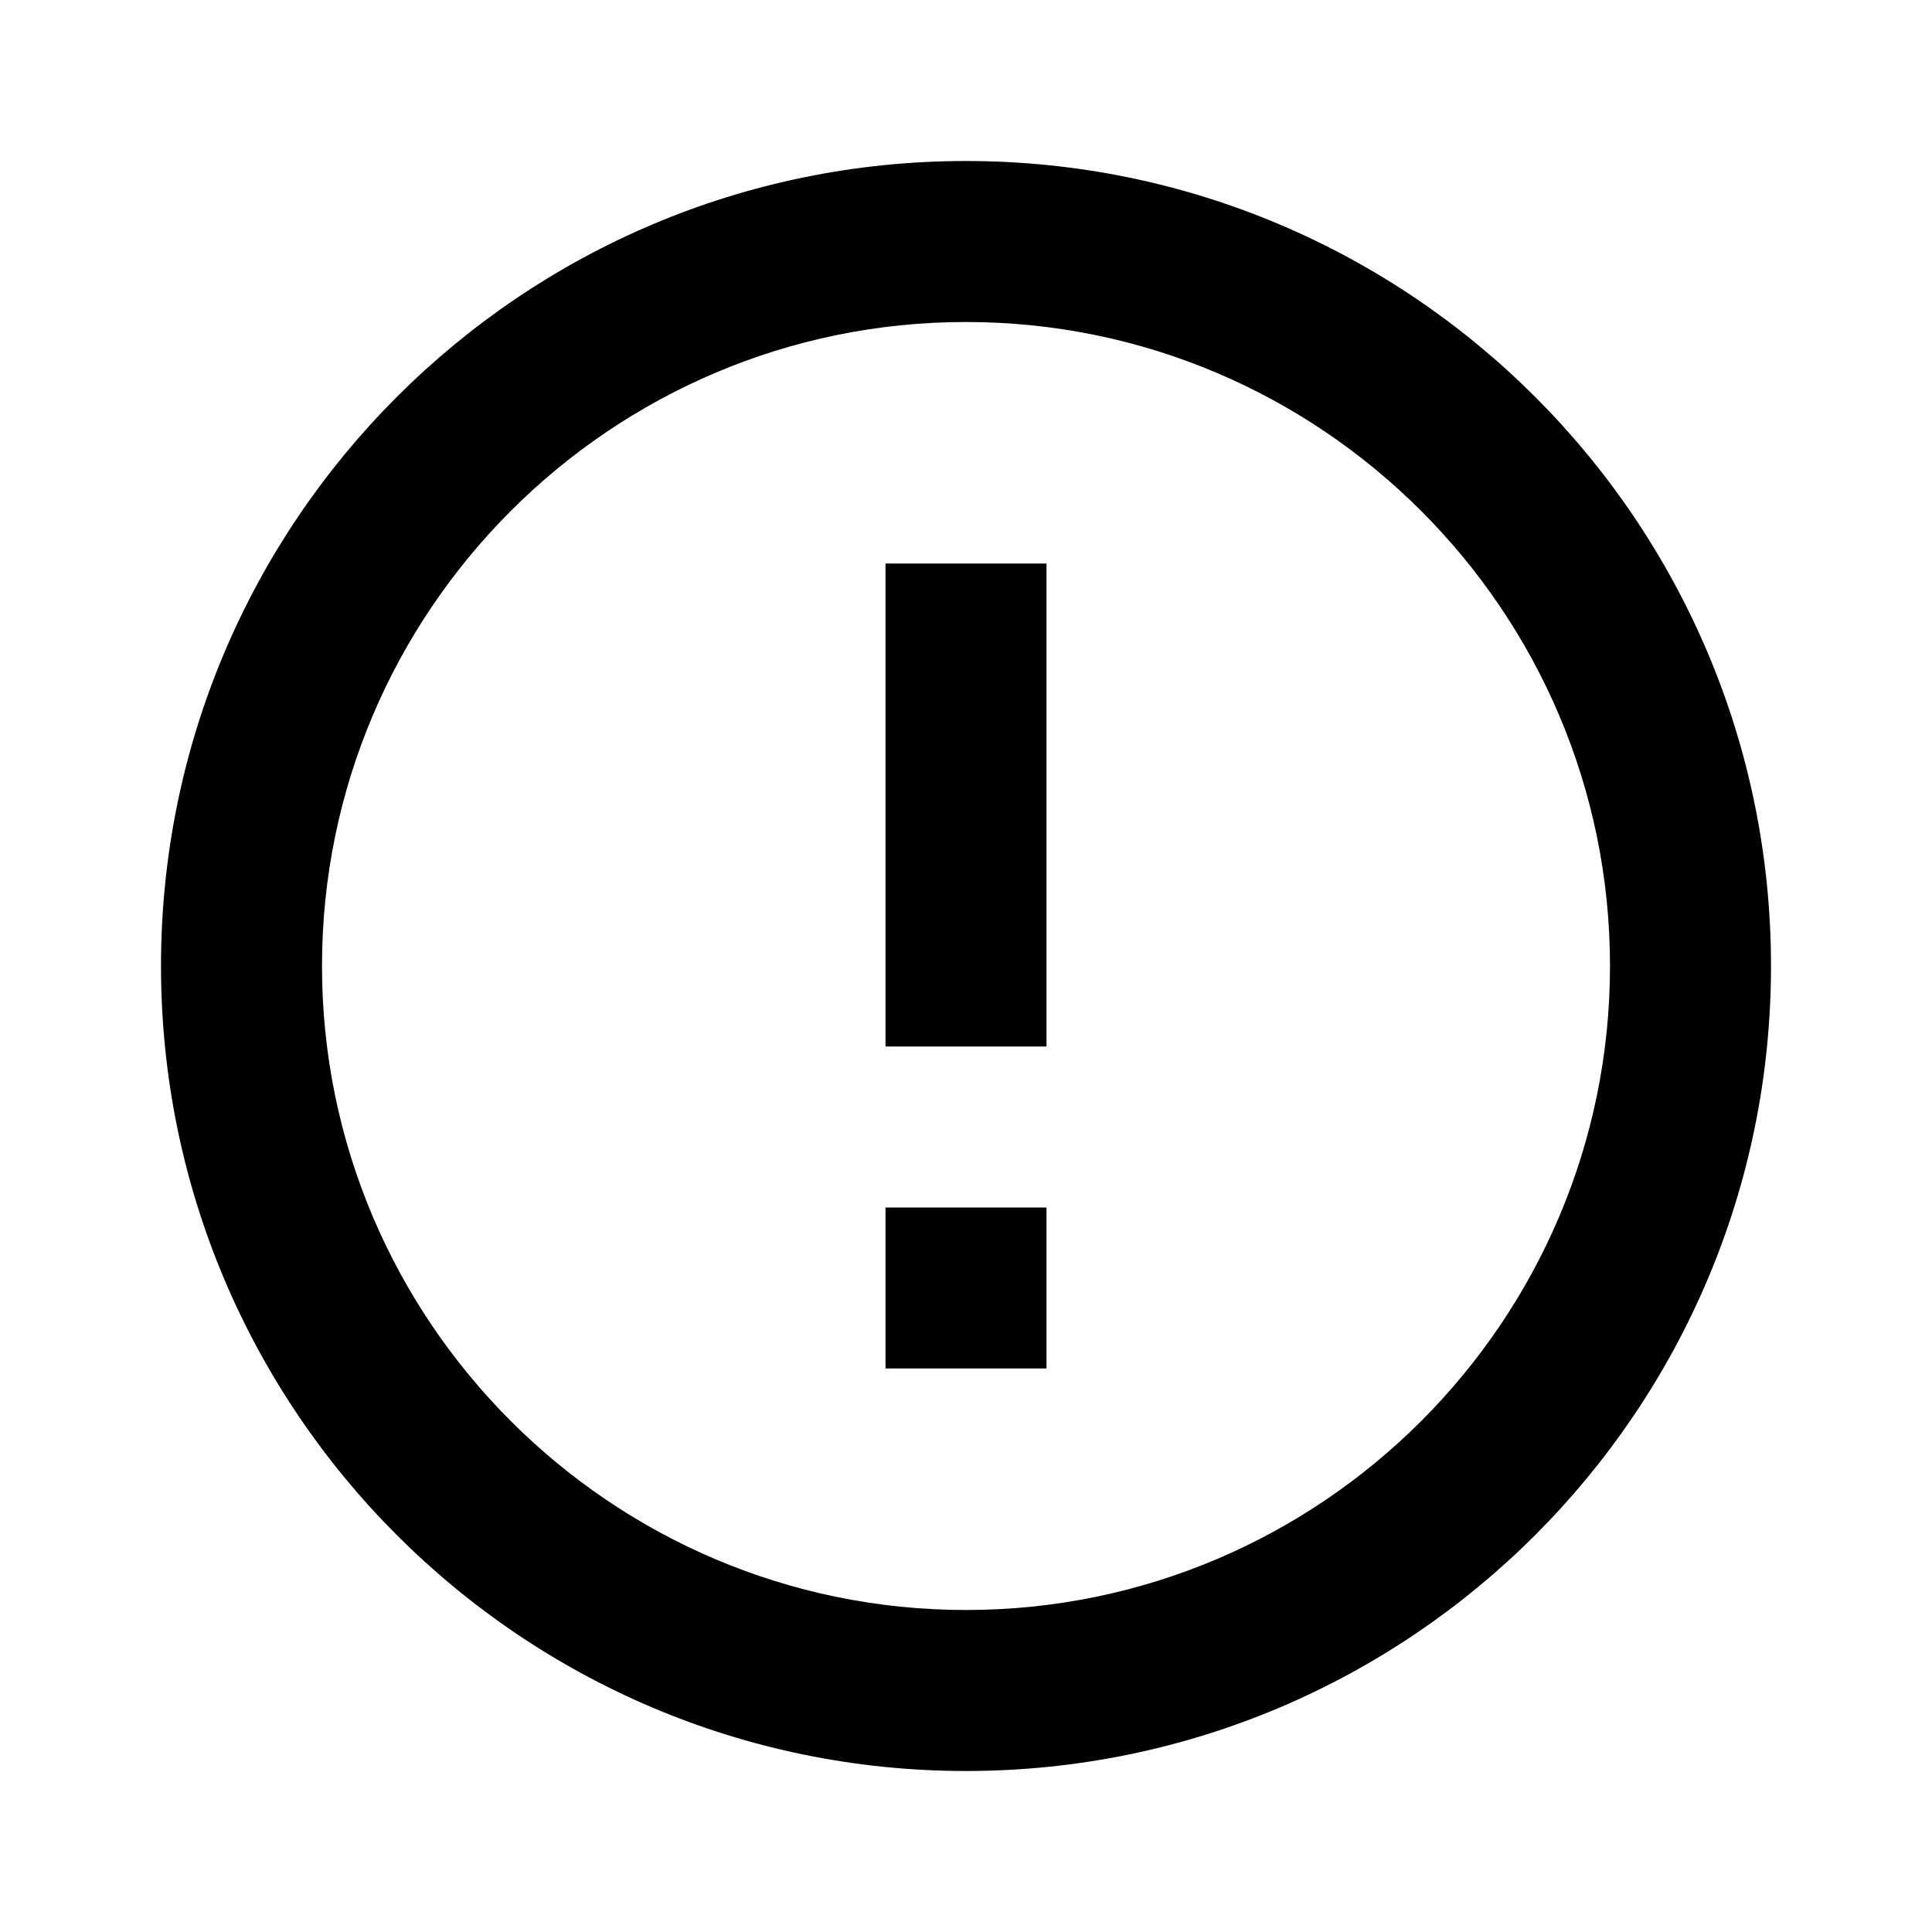
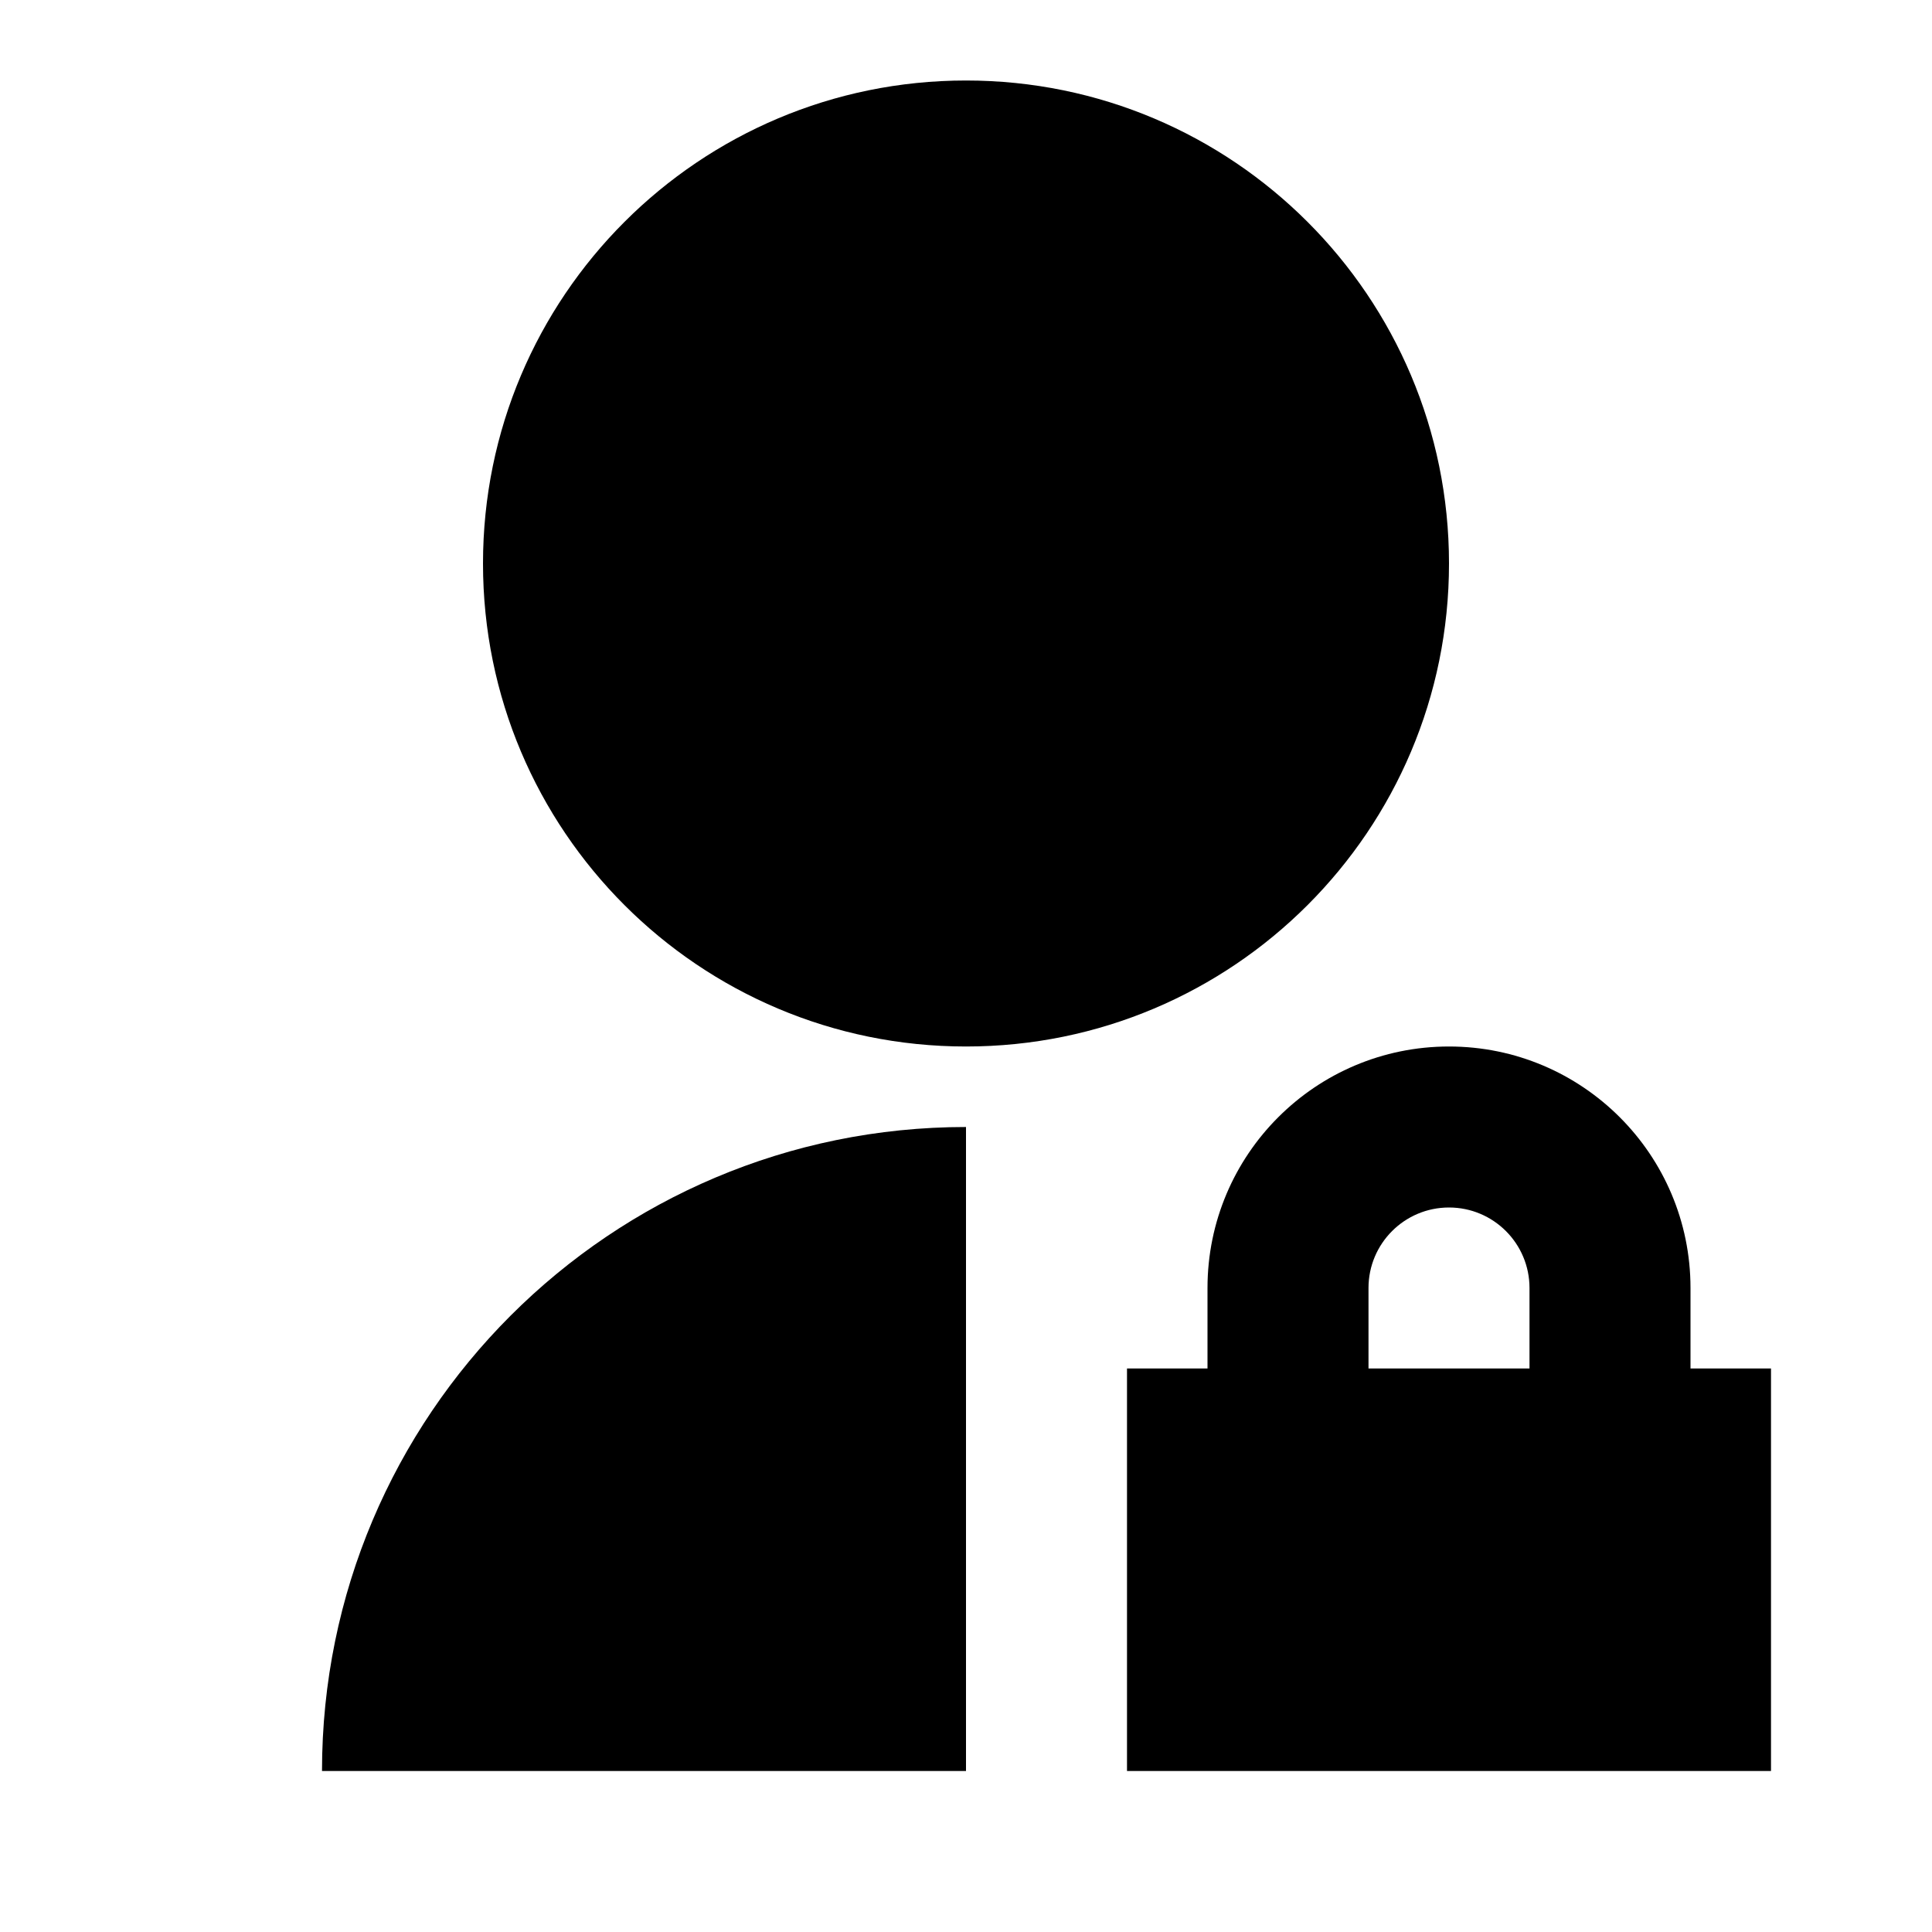
- <svg xmlns="http://www.w3.org/2000/svg" viewBox="0 0 24 24" fill="currentColor">
-   <path d="M12 2C6.48 2 2 6.48 2 12s4.48 10 10 10 10-4.48 10-10S17.52 2 12 2zm0 18c-4.41 0-8-3.59-8-8s3.59-8 8-8 8 3.59 8 8-3.59 8-8 8zm-1-13h2v6h-2zm0 8h2v2h-2z" />
+ <svg xmlns="http://www.w3.org/2000/svg" width="800px" height="800px" viewBox="0 0 24 24">
+   <g>
+     <path fill="none" d="M0 0h24v24H0z" />
+     <path d="M12 14v8H4a8 8 0 0 1 8-8zm0-1c-3.315 0-6-2.685-6-6s2.685-6 6-6 6 2.685 6 6-2.685 6-6 6zm9 4h1v5h-8v-5h1v-1a3 3 0 0 1 6 0v1zm-2 0v-1a1 1 0 0 0-2 0v1h2z" />
+   </g>
</svg>
